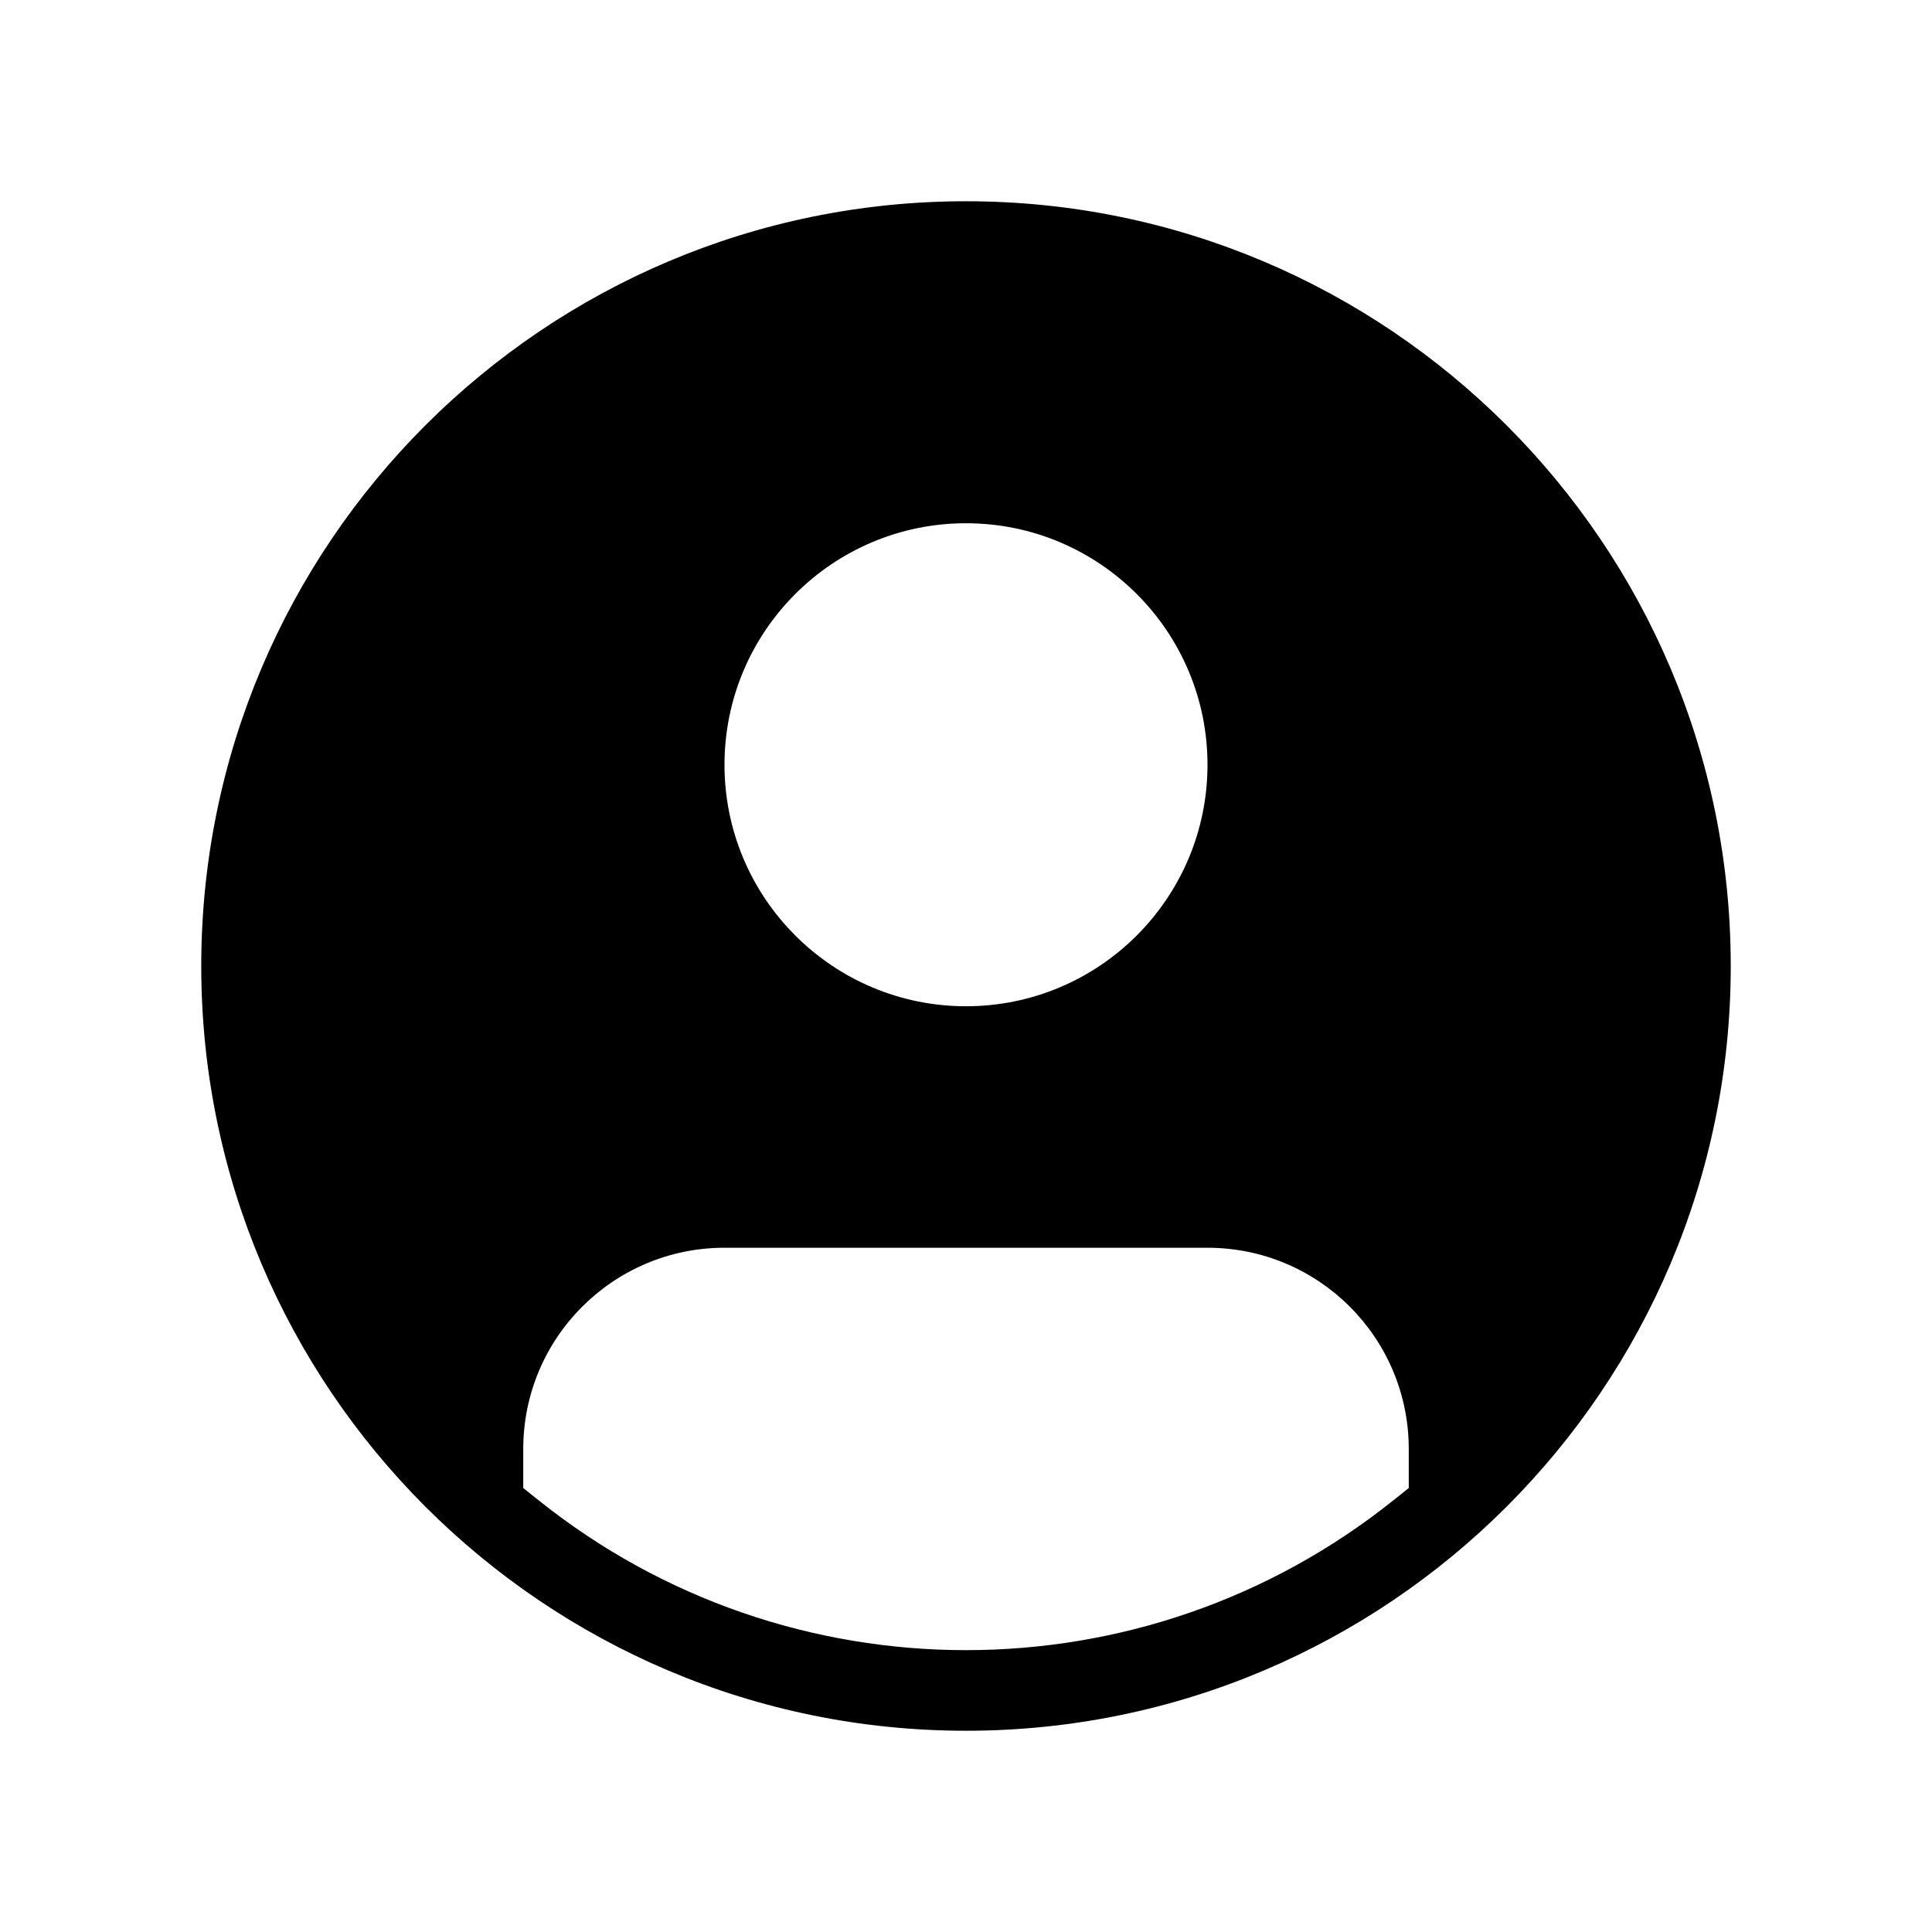
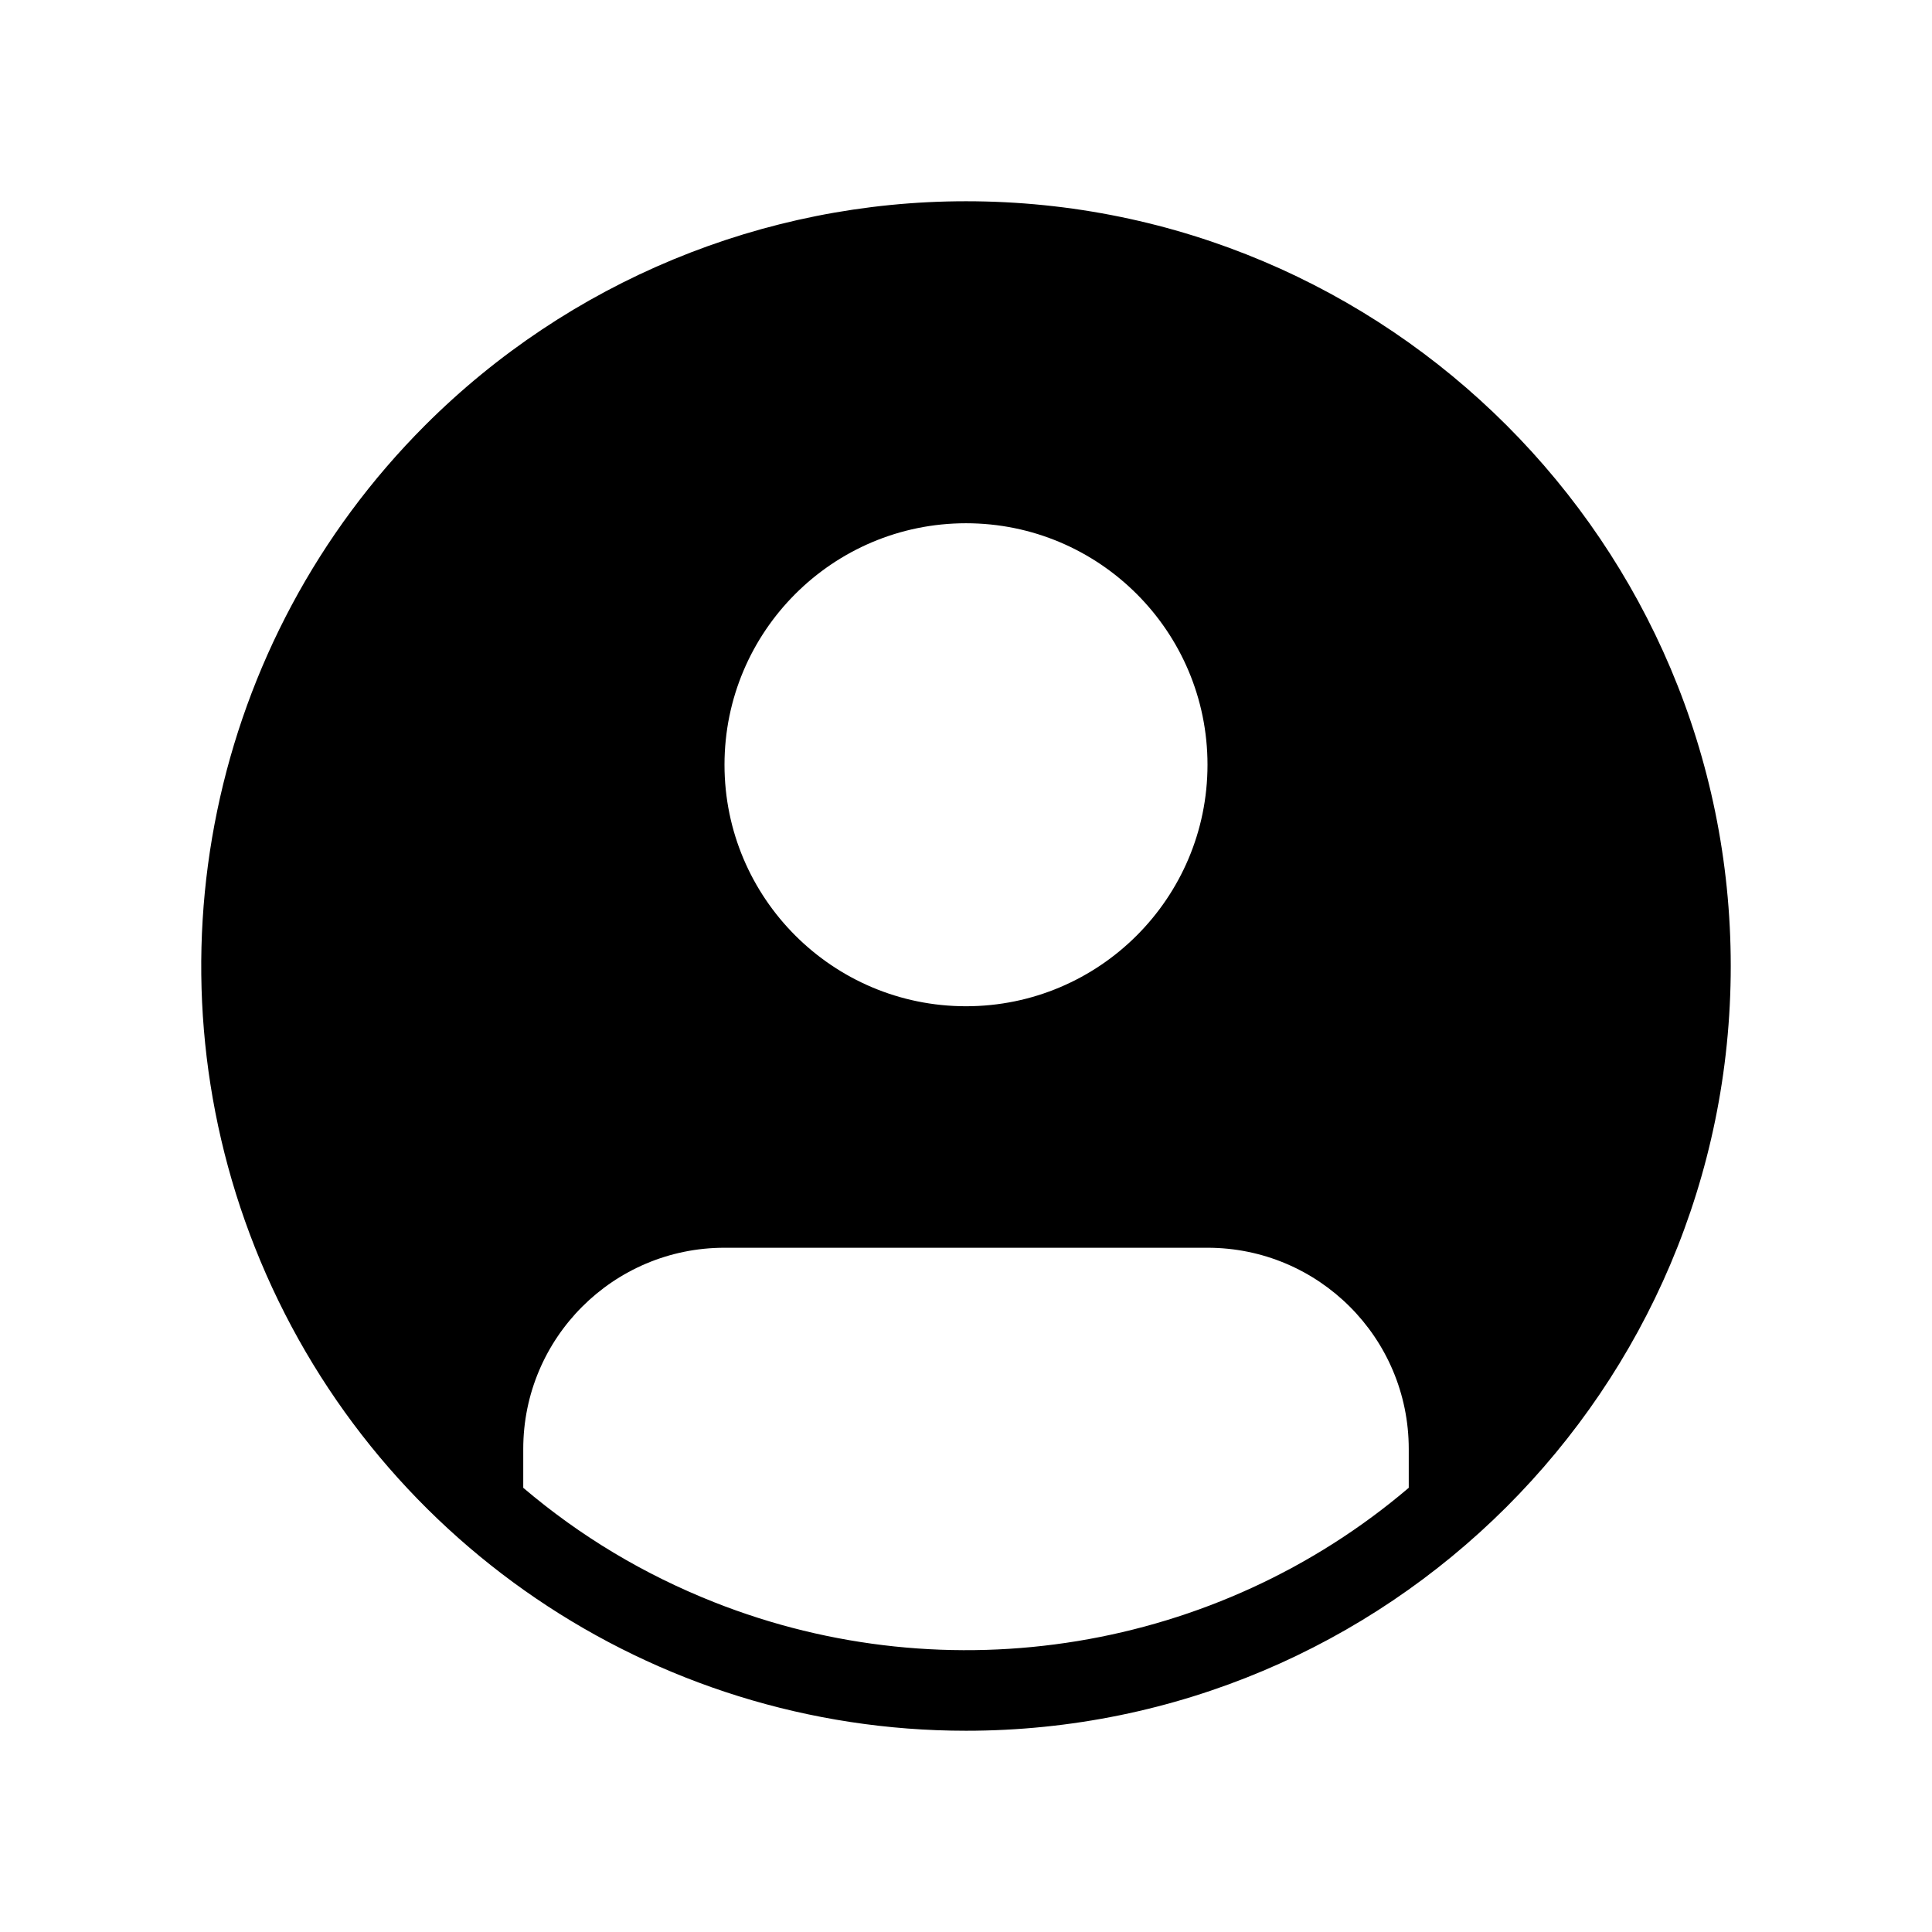
<svg xmlns="http://www.w3.org/2000/svg" width="24" height="24" viewBox="0 0 24 24" fill="none">
-   <path fill-rule="evenodd" clip-rule="evenodd" d="M21.5 12C21.5 17.243 17.243 21.5 12 21.5C6.757 21.5 2.5 17.243 2.5 12C2.5 6.757 6.757 2.5 12 2.5C17.243 2.5 21.5 6.757 21.5 12ZM15 9.5C15 7.844 13.656 6.5 12 6.5C10.344 6.5 9 7.844 9 9.5C9 11.156 10.344 12.5 12 12.5C13.656 12.5 15 11.156 15 9.5ZM6.5 18.485L6.688 18.635C9.791 21.12 14.209 21.12 17.312 18.635L17.5 18.485V18C17.5 16.619 16.381 15.5 15 15.5H9C7.62 15.5 6.5 16.619 6.5 18Z" fill="black" />
+   <path fill-rule="evenodd" clip-rule="evenodd" d="M21.5 12C21.5 17.262 17.229 21.5 12 21.5C8.101 21.5 4.602 19.12 3.167 15.497C1.773 11.977 2.604 7.961 5.282 5.282C7.065 3.5 9.48 2.5 12 2.5C17.243 2.5 21.5 6.757 21.5 12ZM15 9.5C15 7.844 13.656 6.5 12 6.5C10.344 6.5 9 7.844 9 9.5C9 11.156 10.344 12.5 12 12.5C13.656 12.5 15 11.156 15 9.5ZM8.871 19.903C11.783 21.056 15.116 20.512 17.5 18.482V18C17.5 16.619 16.381 15.5 15 15.5H9C7.62 15.5 6.5 16.619 6.5 18V18.482C7.207 19.083 7.997 19.557 8.871 19.903Z" fill="black" />
</svg>
